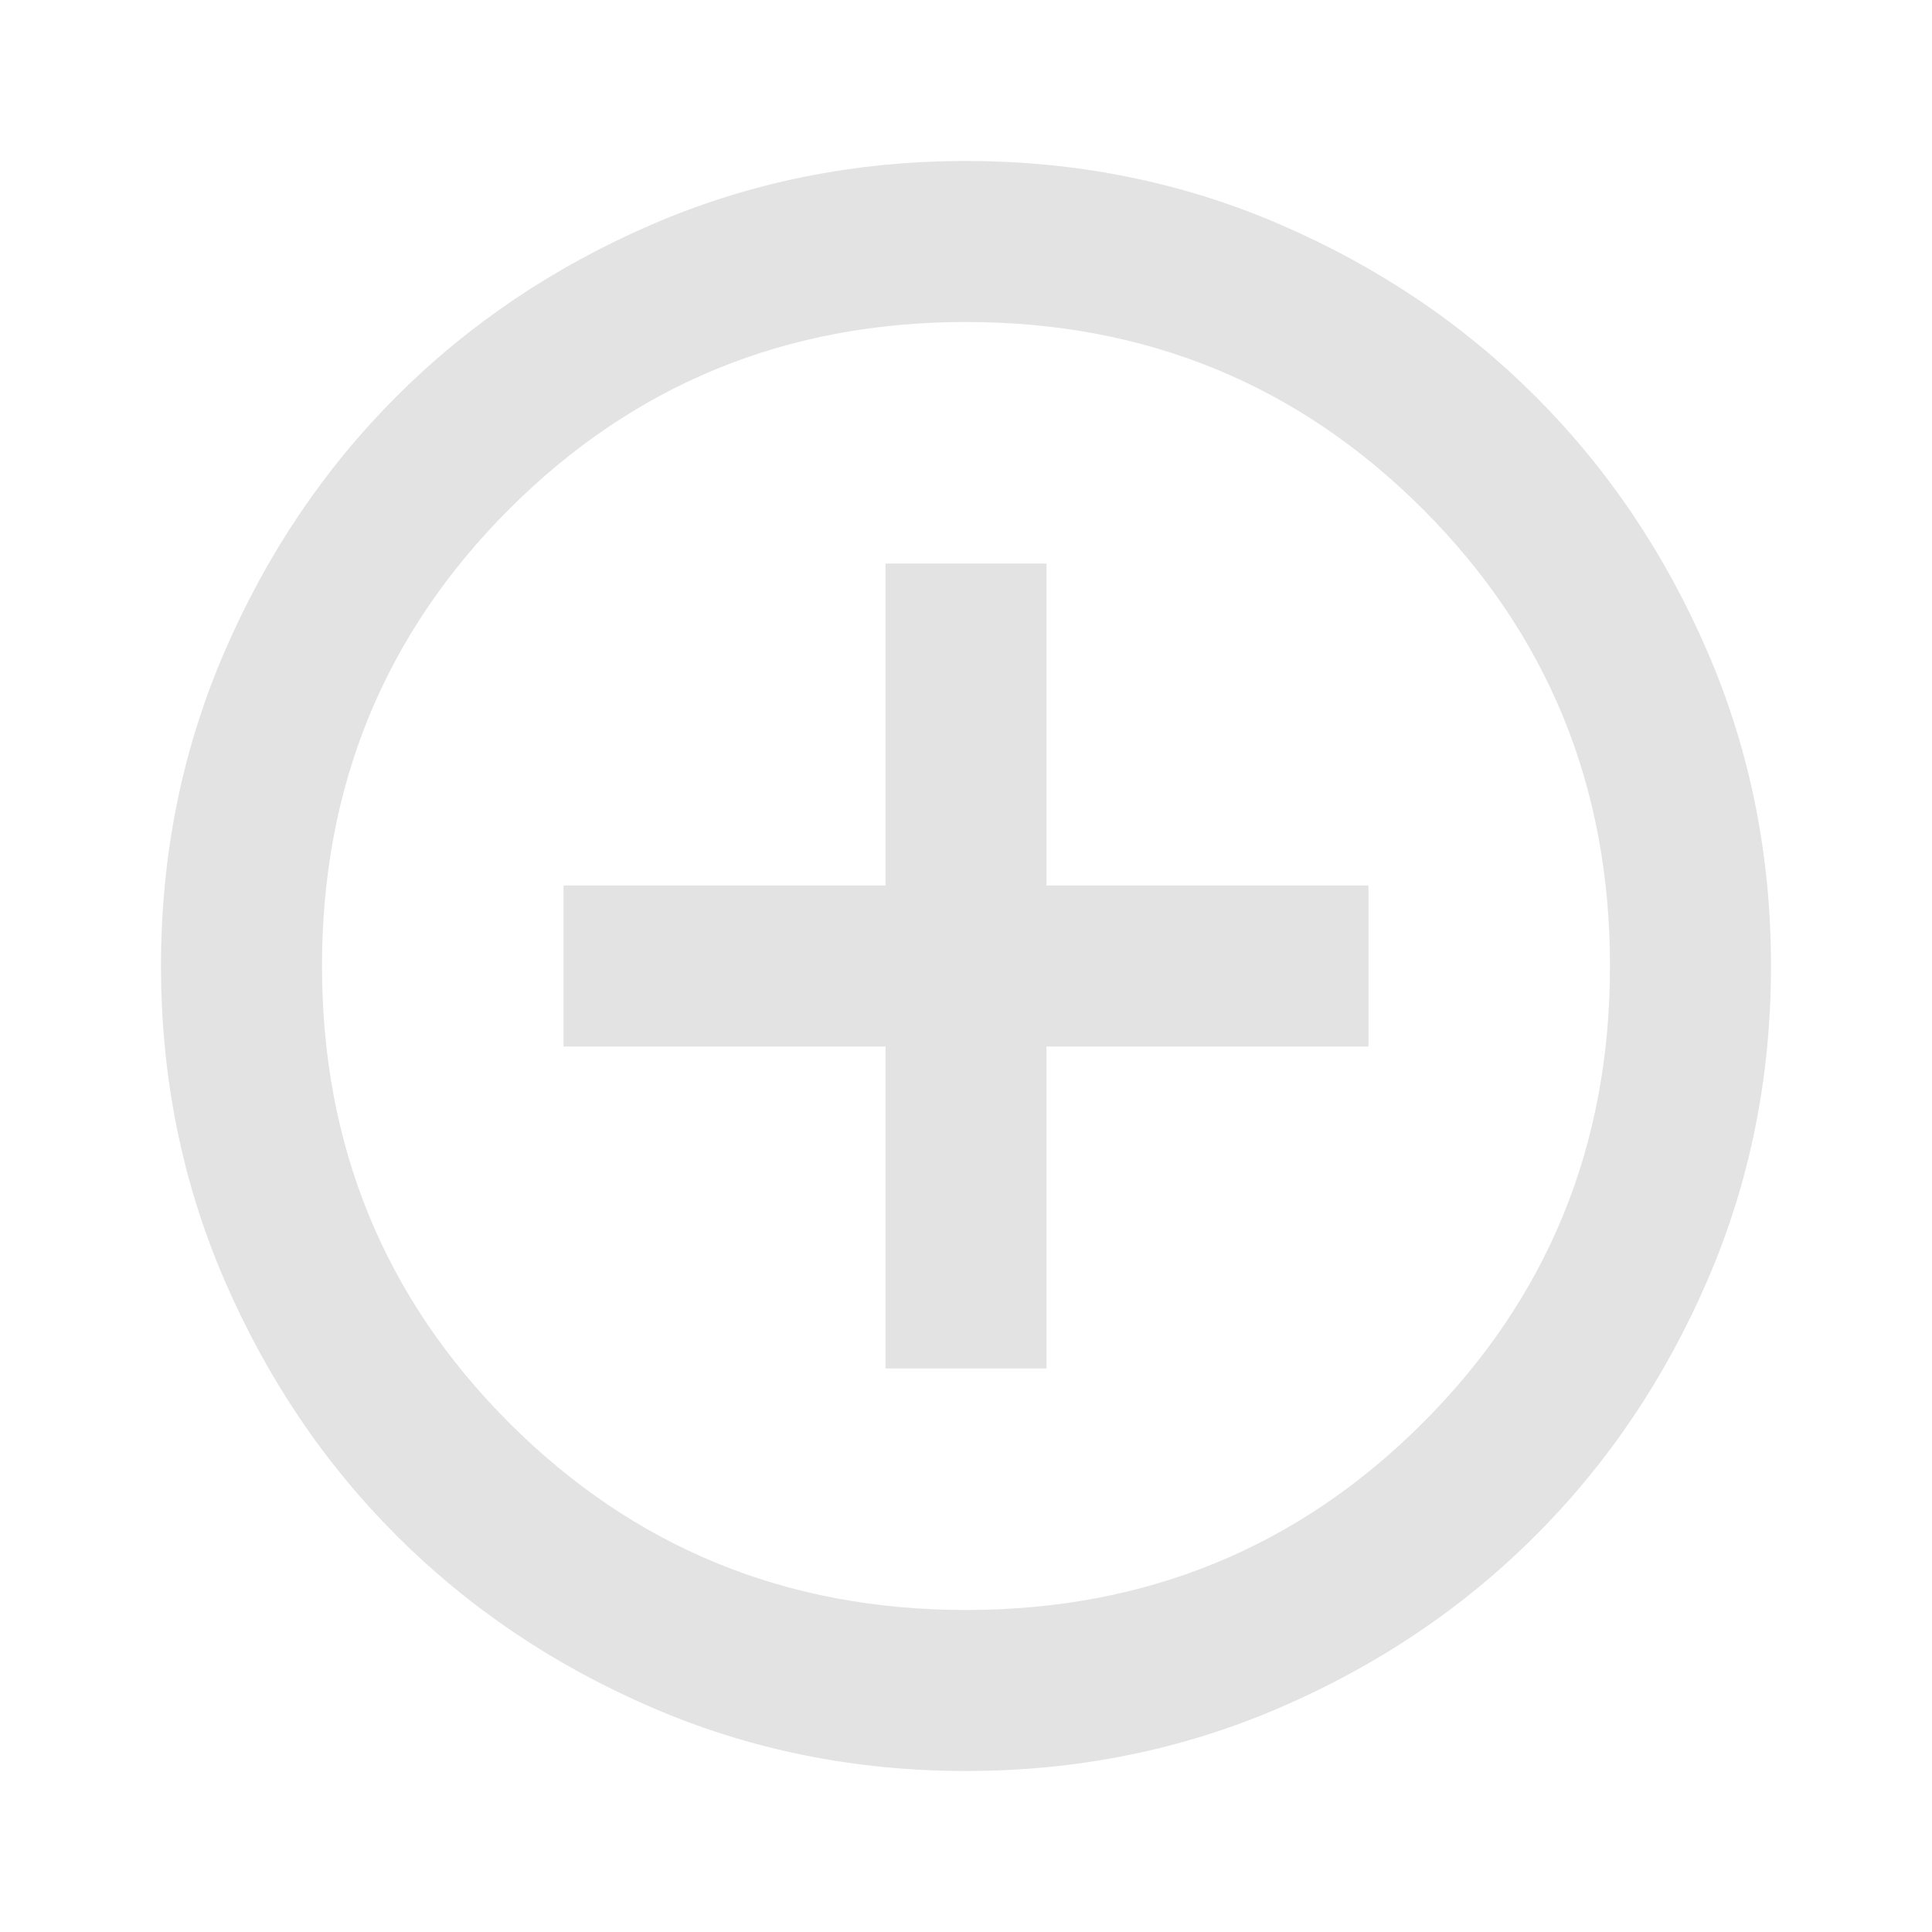
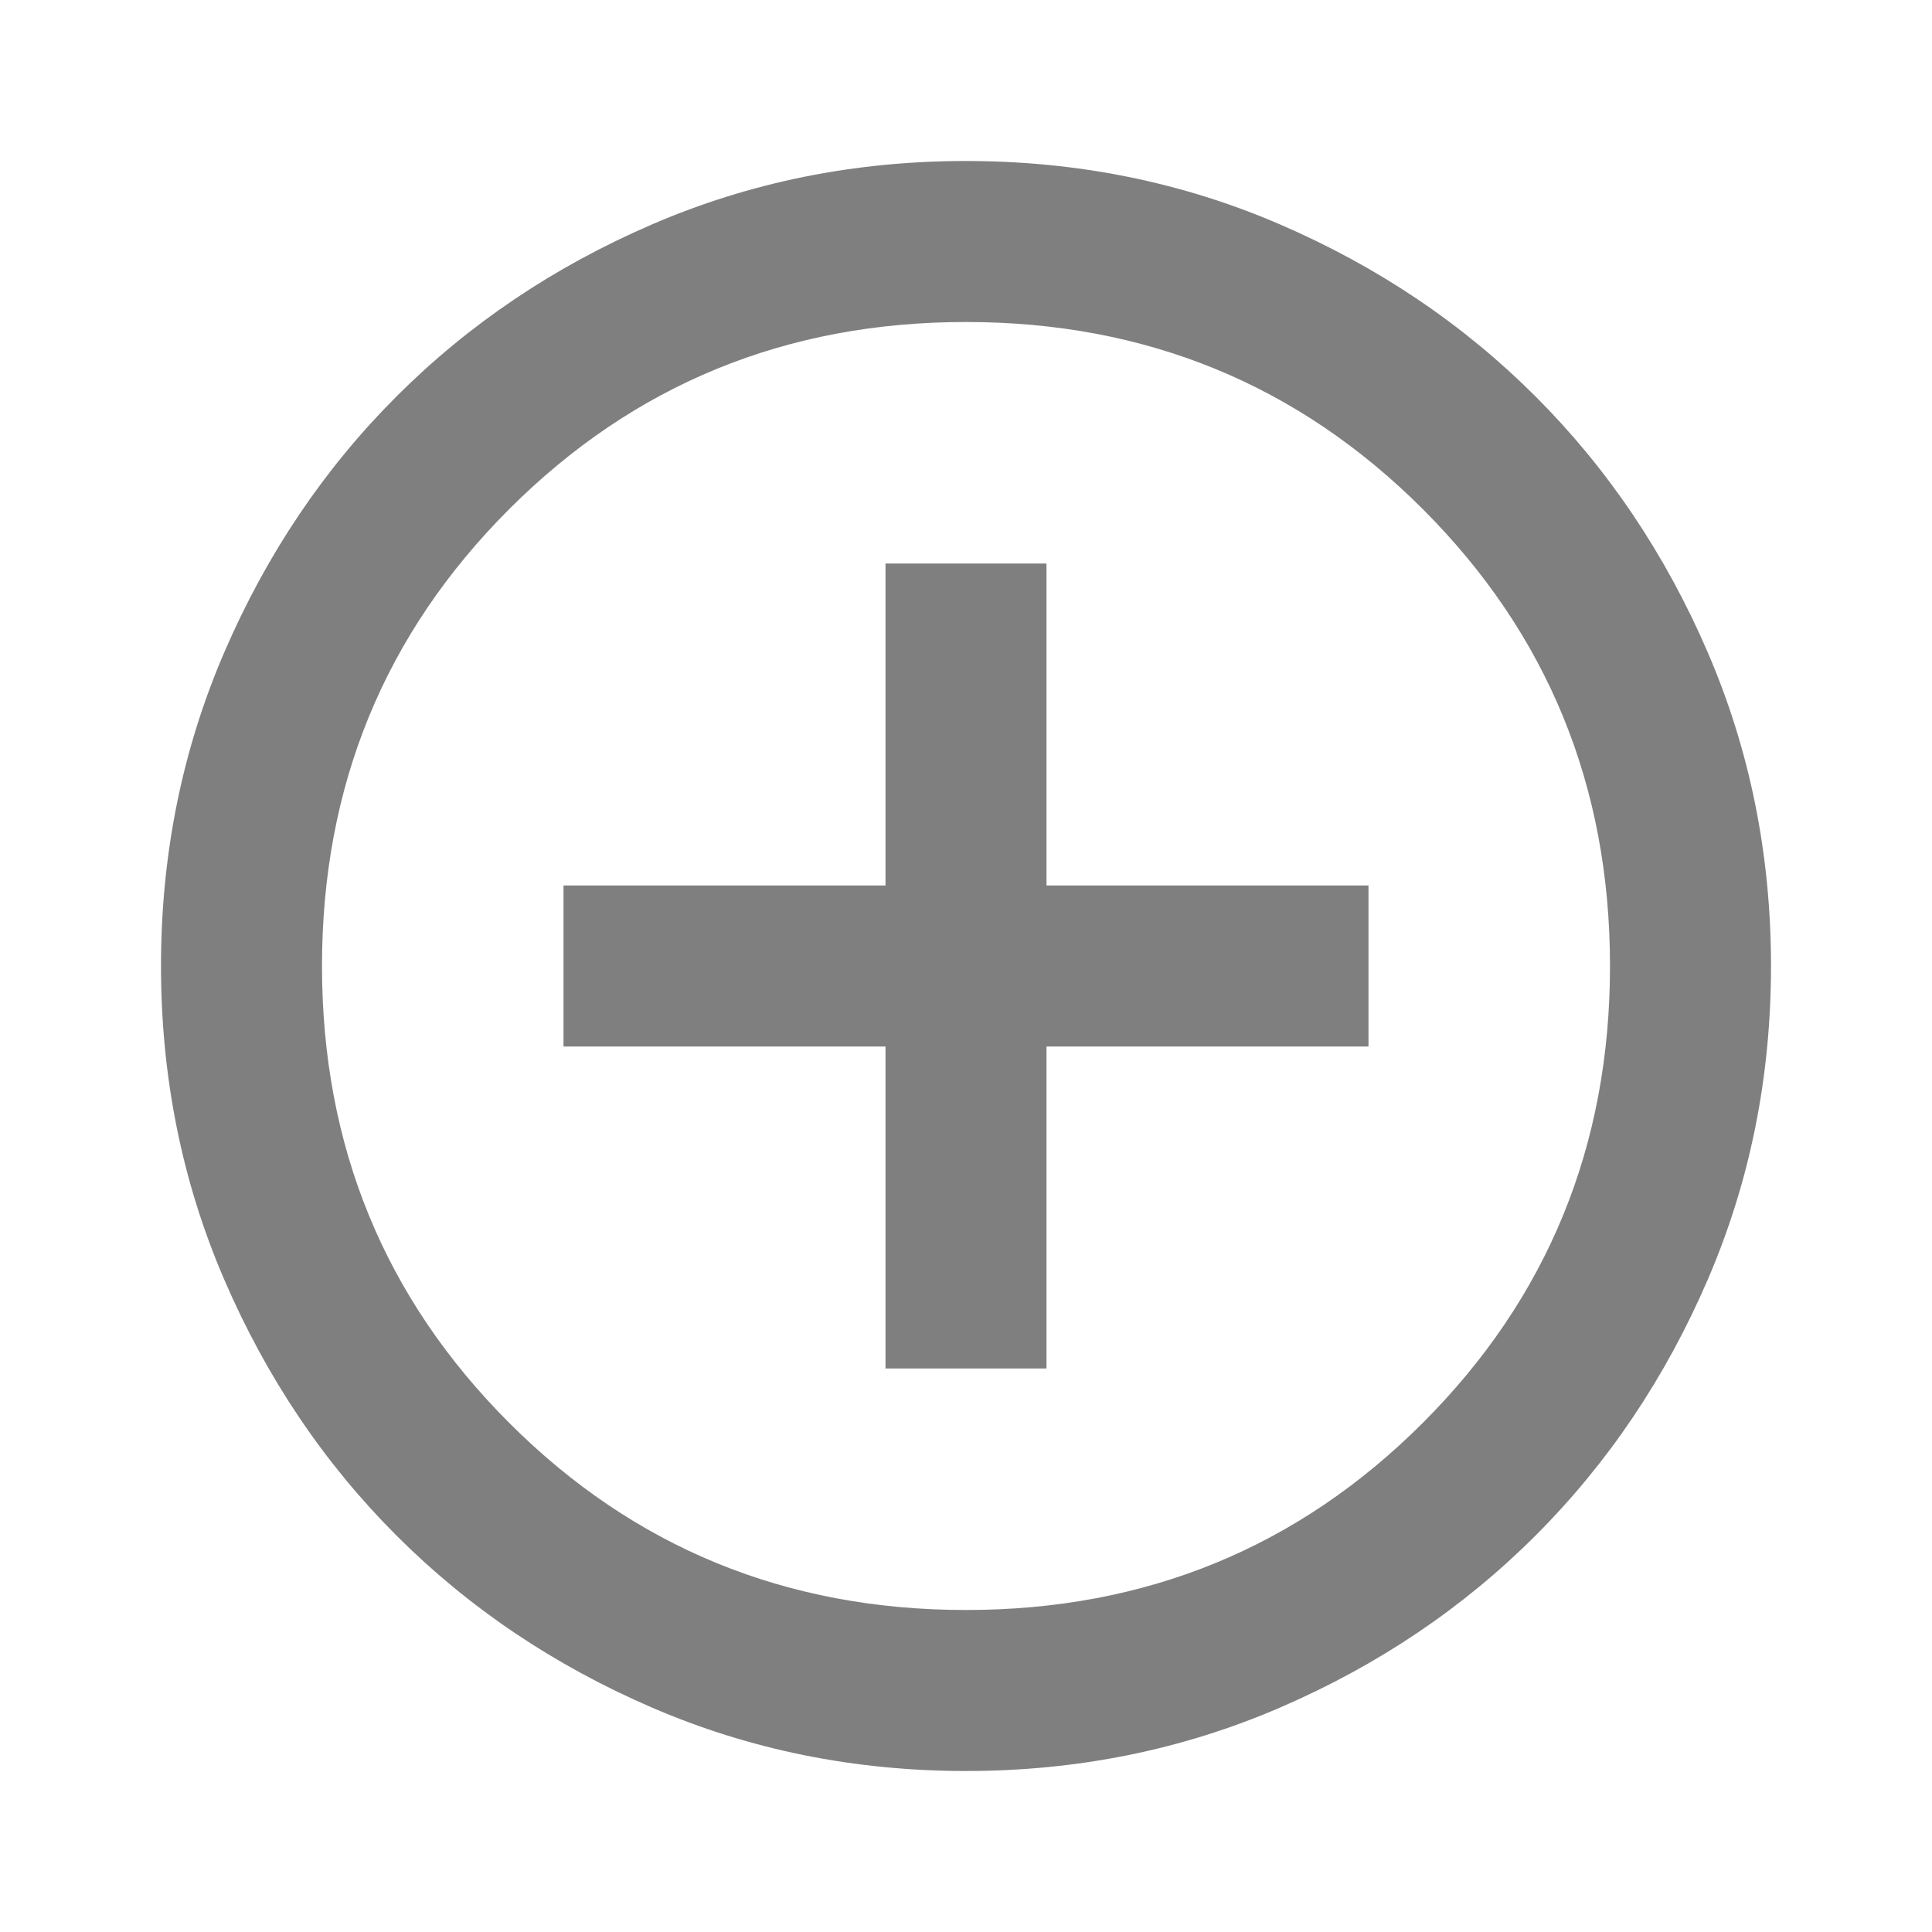
- <svg xmlns="http://www.w3.org/2000/svg" height="24px" viewBox="0 -960 960 960" width="24px" fill="#e3e3e3">
+ <svg xmlns="http://www.w3.org/2000/svg" height="24px" viewBox="0 -960 960 960" width="24px" fill="rgba(0, 0, 0, 0.5)">
  <path d="M440-280h80v-160h160v-80H520v-160h-80v160H280v80h160v160Zm40 200q-83 0-156-31.5T197-197q-54-54-85.5-127T80-480q0-83 31.5-156T197-763q54-54 127-85.5T480-880q83 0 156 31.5T763-763q54 54 85.5 127T880-480q0 83-31.5 156T763-197q-54 54-127 85.5T480-80Zm0-80q134 0 227-93t93-227q0-134-93-227t-227-93q-134 0-227 93t-93 227q0 134 93 227t227 93Zm0-320Z" />
</svg>
